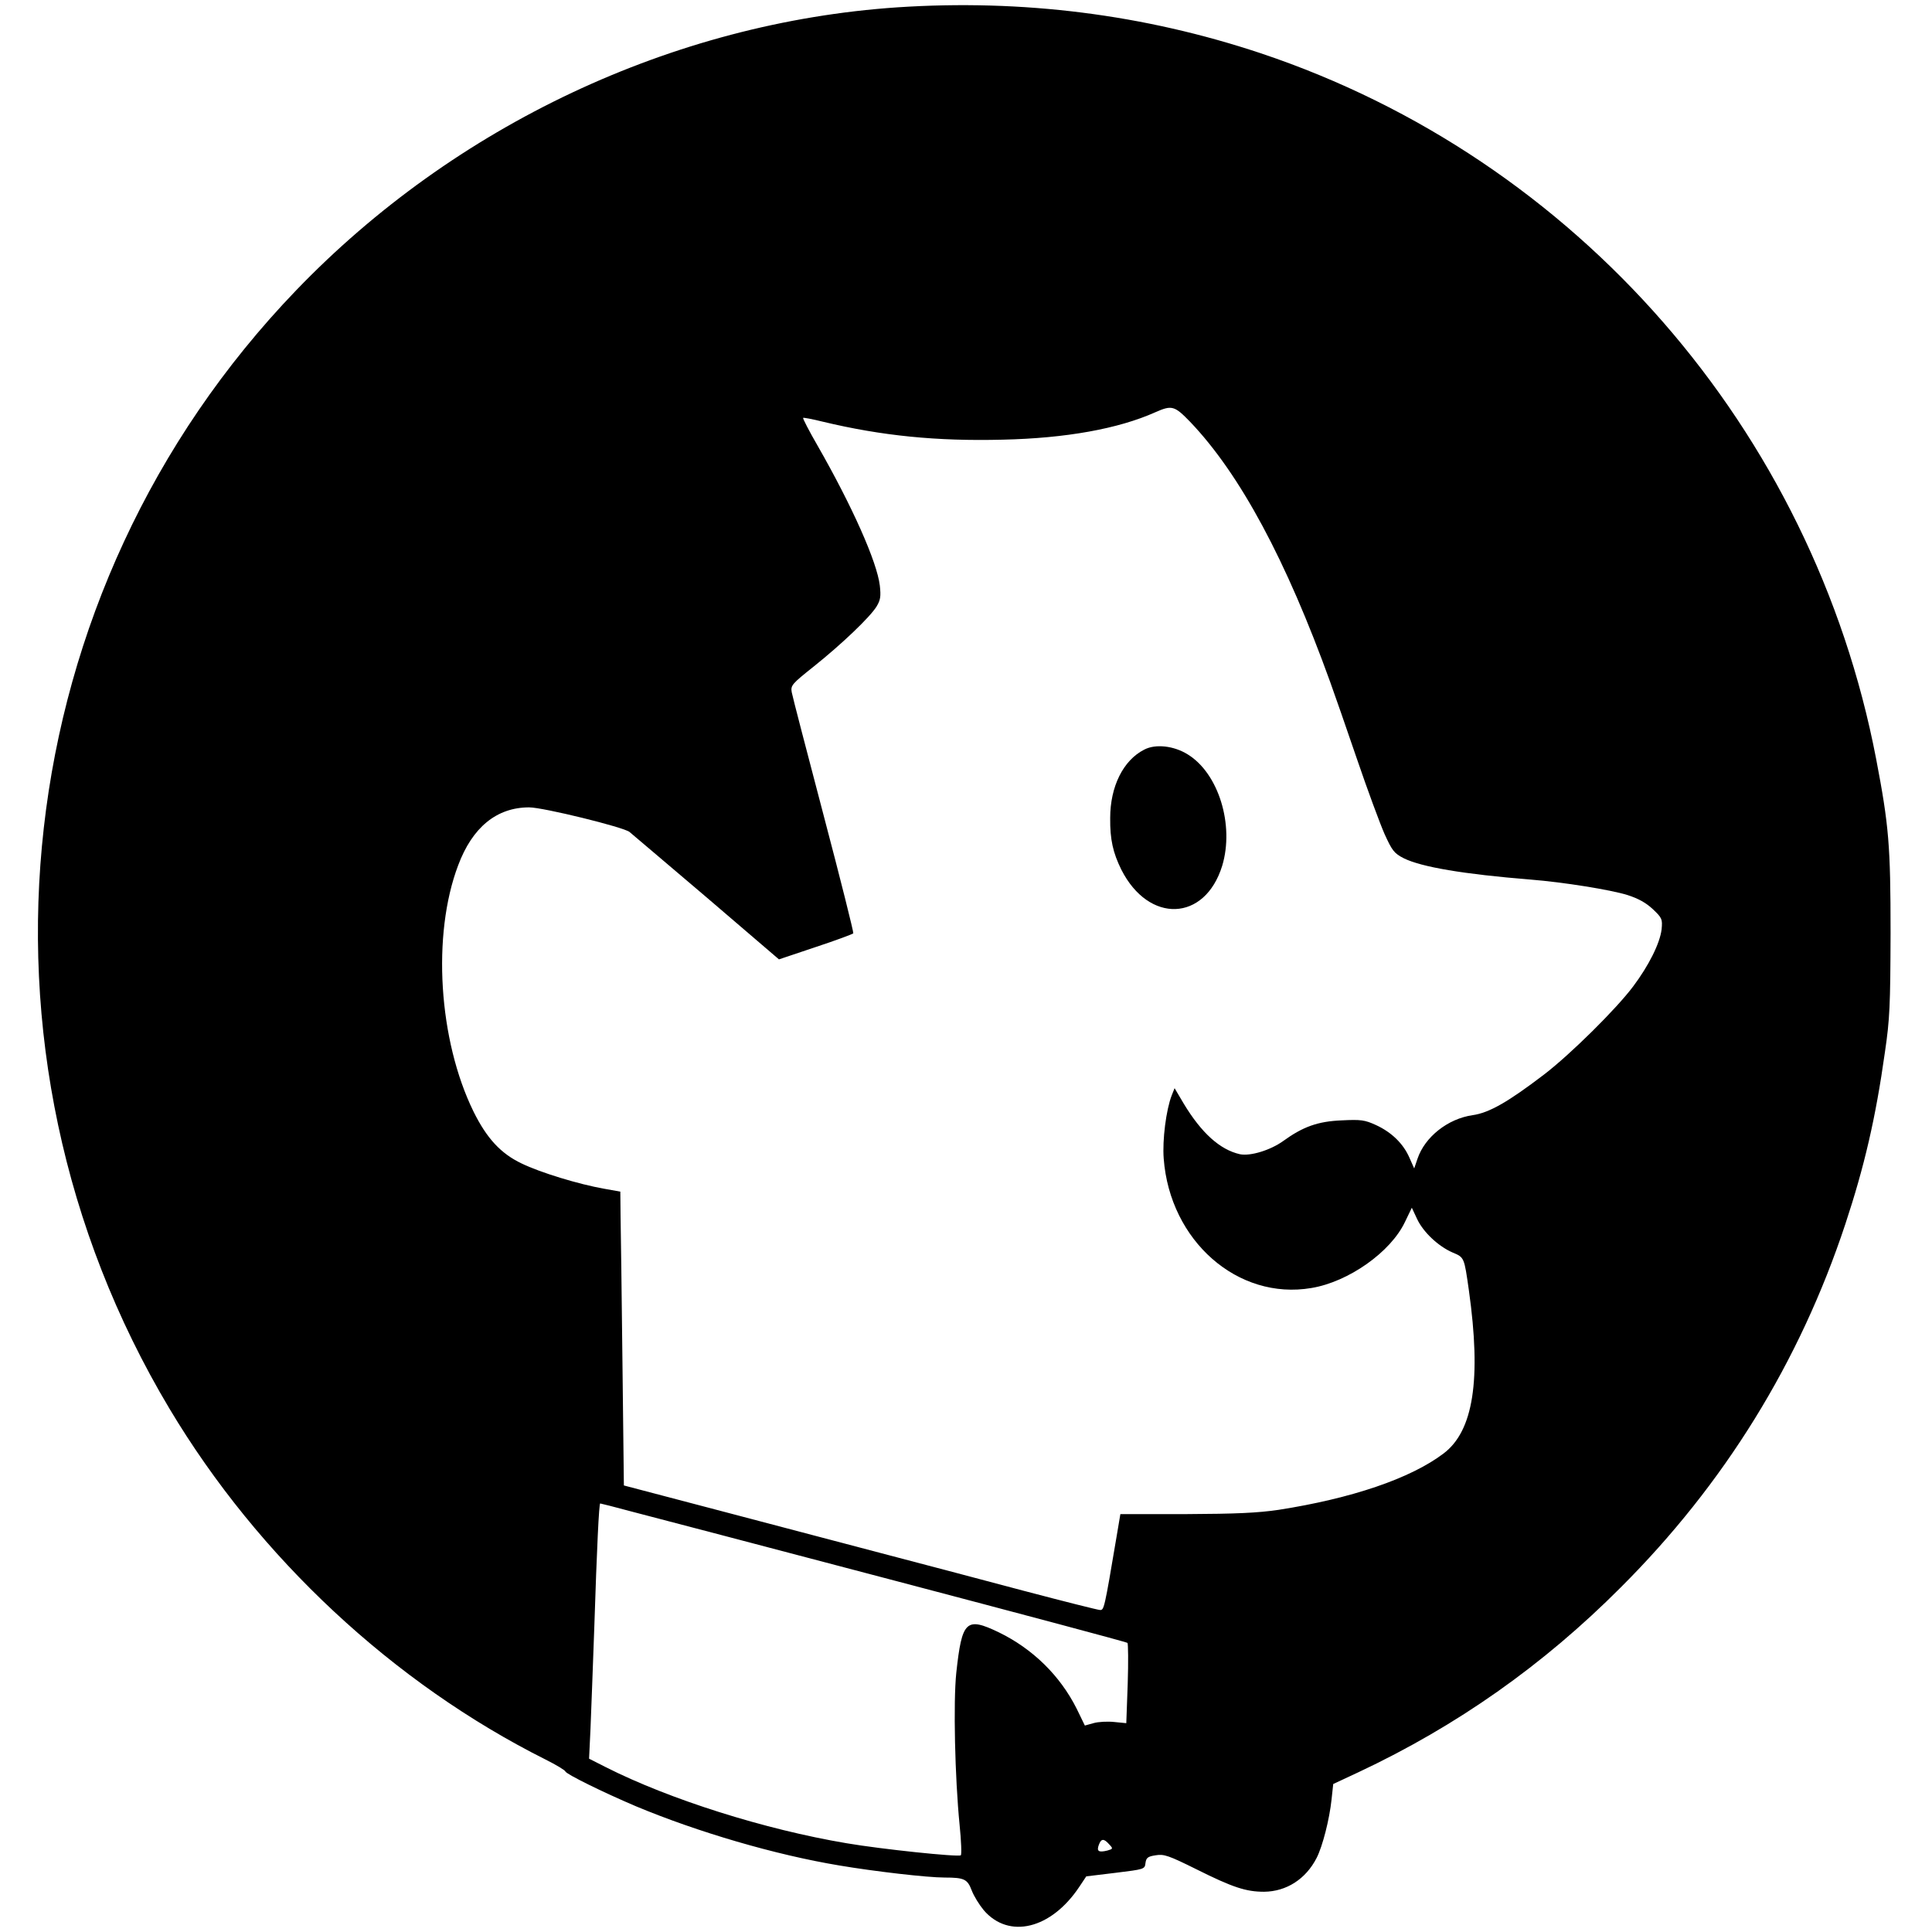
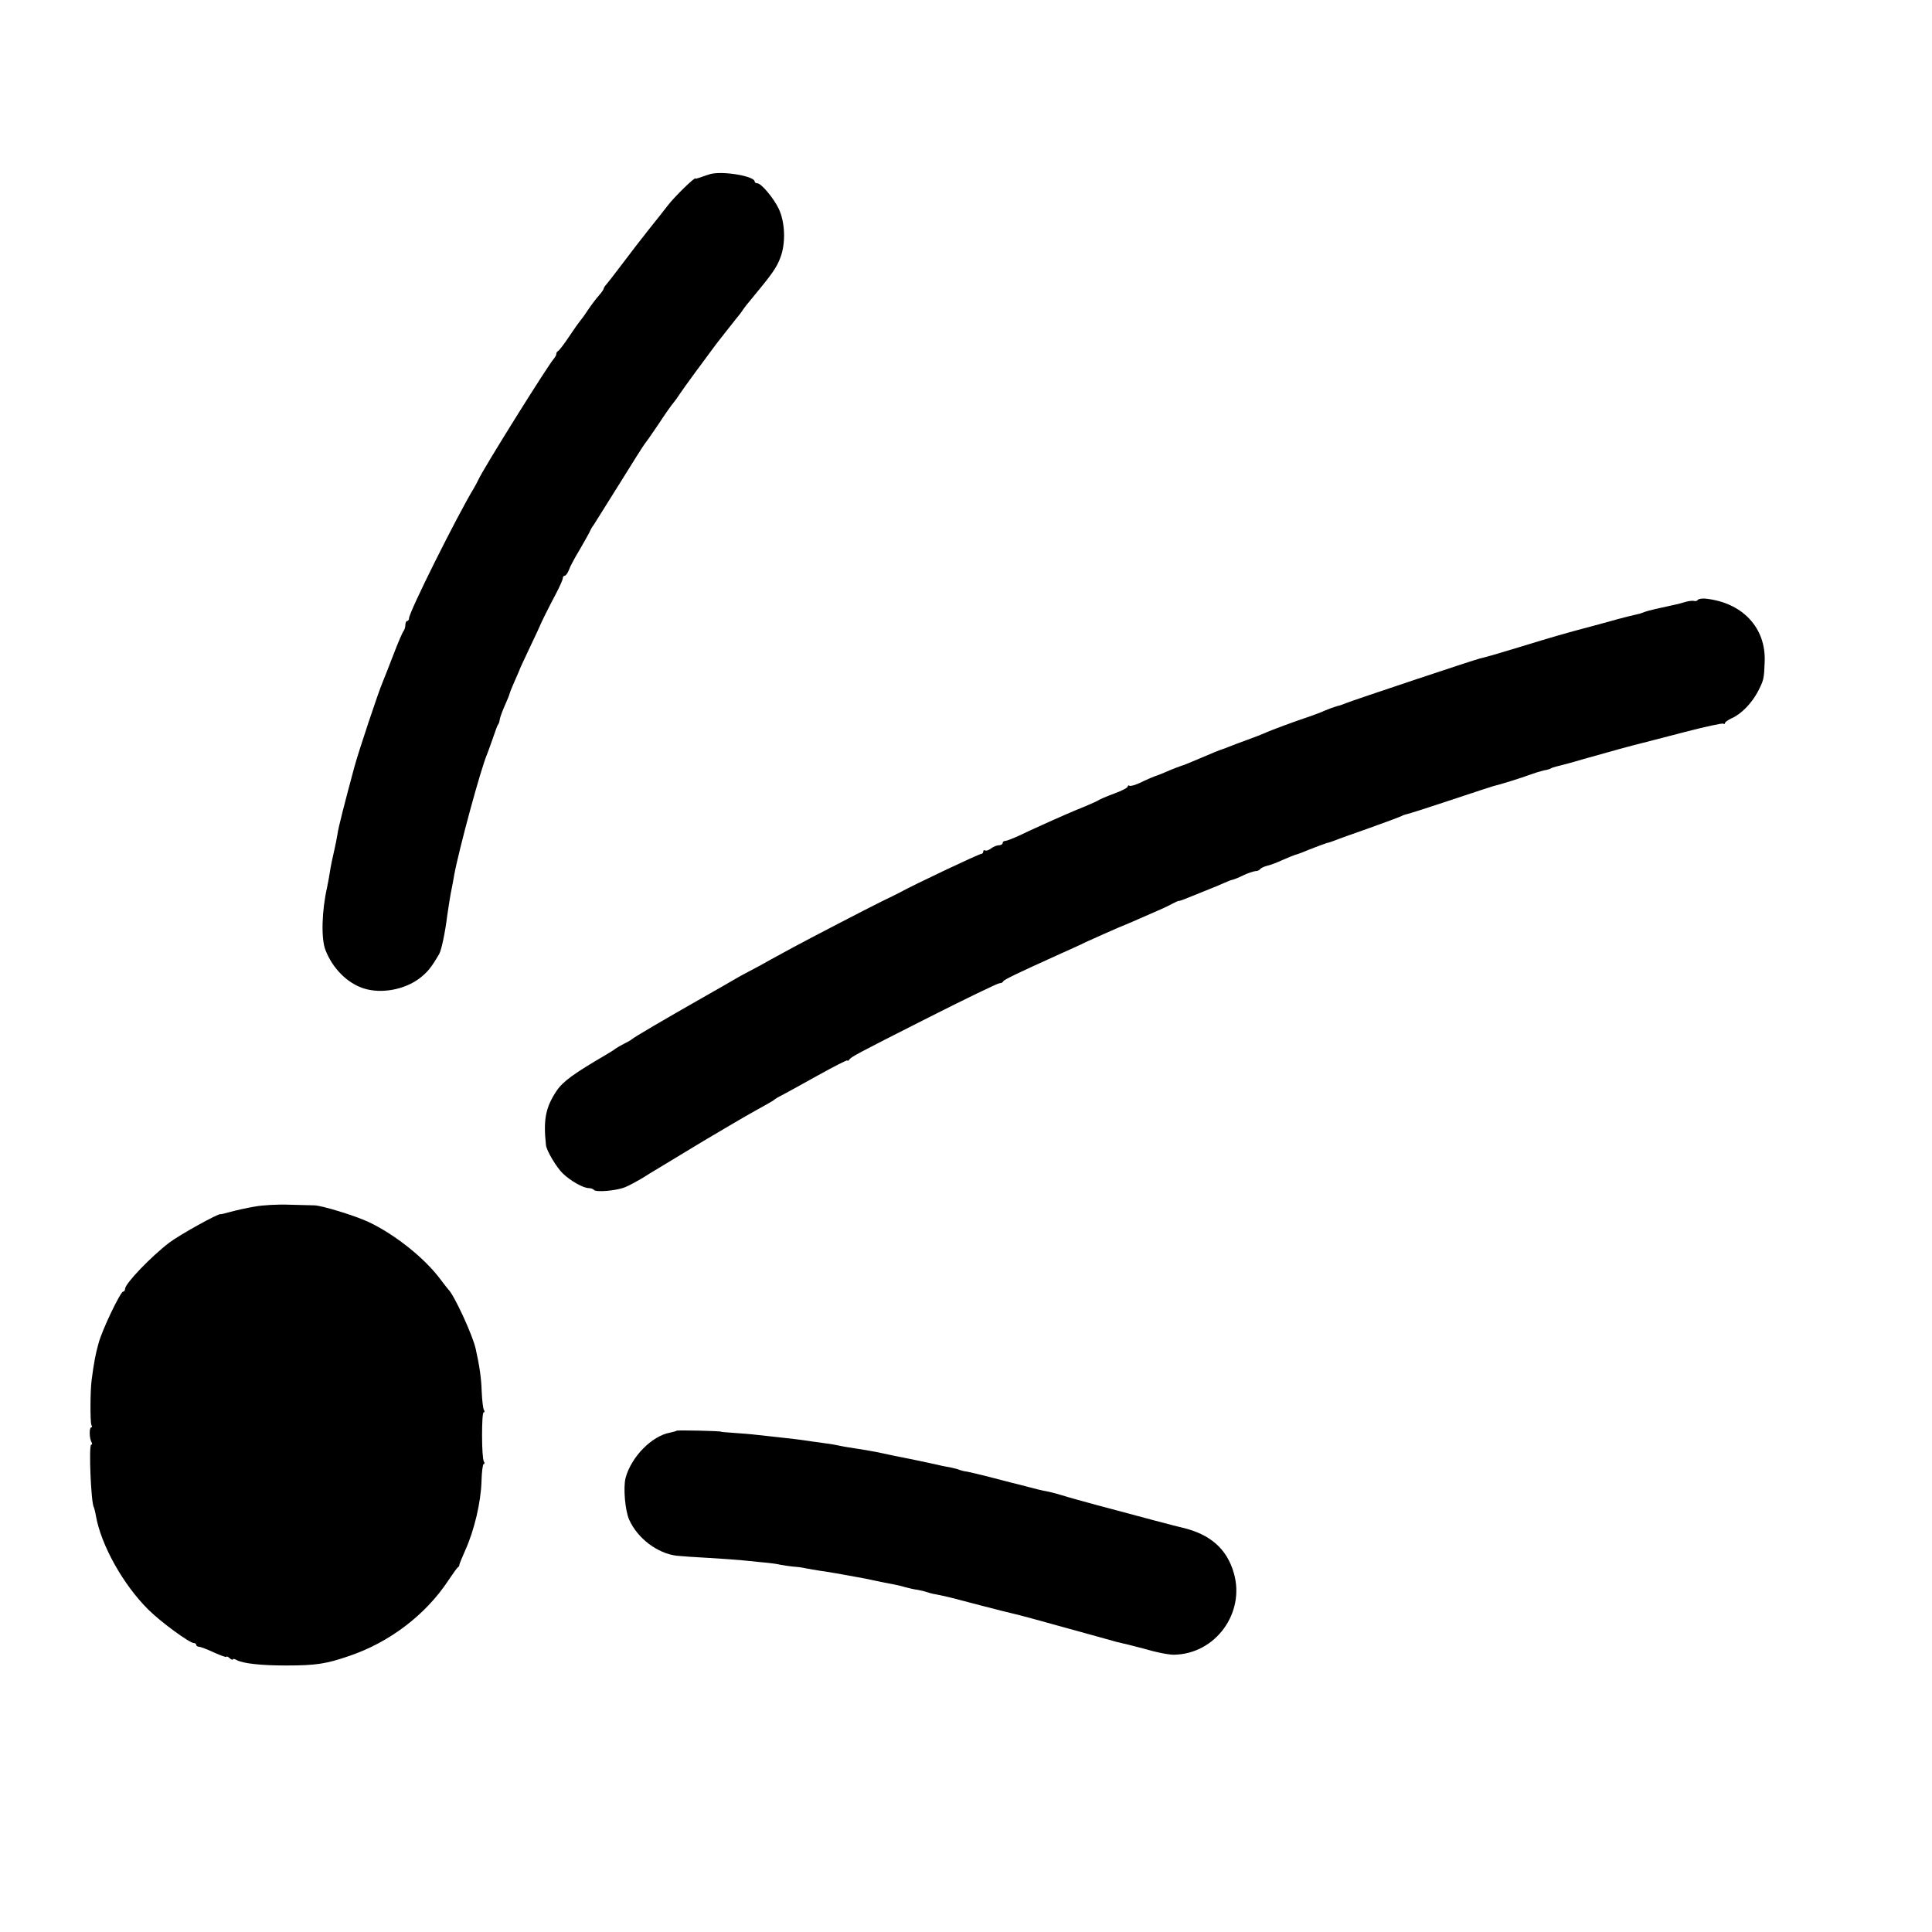
- <svg xmlns="http://www.w3.org/2000/svg" version="1.0" width="816pt" height="816pt" viewBox="0 0 816 816" preserveAspectRatio="xMidYMid meet">
-   <g transform="translate(0,816) scale(0.1,-0.1)" fill="#000000" stroke="none">
-     <path d="M3790 8129 c-947 -64 -1869 -498 -2540 -1196 -1222 -1271 -1440 -3207 -534 -4723 376 -629 946 -1160 1589 -1482 44 -22 82 -45 83 -50 5 -12 157 -87 298 -147 261 -109 588 -205 859 -250 148 -25 371 -51 445 -51 83 0 96 -7 114 -54 9 -24 32 -61 51 -84 106 -123 284 -80 403 98 l30 45 124 15 c121 15 123 15 126 41 3 22 9 28 43 33 35 6 55 -1 172 -59 154 -77 210 -95 286 -95 94 1 176 53 222 143 25 49 54 162 63 247 l7 65 107 50 c415 195 780 452 1107 780 438 437 756 952 949 1535 80 242 128 447 167 725 21 142 23 199 24 505 0 369 -7 453 -61 735 -267 1390 -1265 2534 -2599 2980 -492 164 -1006 229 -1535 194z m1237 -1751 c211 -221 406 -585 591 -1098 17 -47 68 -193 113 -325 45 -132 98 -275 117 -318 32 -70 40 -81 81 -102 75 -37 251 -67 536 -90 138 -11 337 -43 408 -65 47 -15 79 -33 108 -60 39 -37 41 -42 37 -85 -7 -59 -54 -153 -120 -241 -71 -95 -264 -286 -376 -372 -152 -116 -232 -162 -302 -172 -105 -15 -202 -92 -233 -184 l-14 -41 -20 45 c-26 60 -76 108 -141 138 -48 22 -64 24 -145 20 -101 -4 -164 -27 -247 -87 -54 -39 -139 -65 -183 -56 -84 19 -162 89 -237 213 l-39 66 -12 -30 c-24 -62 -40 -189 -34 -267 26 -348 313 -600 624 -547 157 26 335 152 395 279 l29 60 22 -47 c26 -56 90 -116 150 -142 50 -21 49 -20 69 -160 53 -378 19 -594 -107 -689 -140 -106 -389 -190 -697 -238 -89 -13 -178 -17 -391 -18 l-277 0 -16 -95 c-52 -309 -53 -310 -70 -310 -8 0 -151 36 -318 80 -166 44 -422 112 -568 150 -146 38 -458 121 -695 183 l-430 113 -6 520 c-3 285 -7 564 -8 620 l-1 101 -67 12 c-109 19 -272 69 -350 107 -88 42 -147 106 -203 219 -148 302 -176 747 -65 1040 60 161 163 245 300 245 59 0 401 -84 424 -104 9 -7 154 -131 324 -275 l307 -263 155 52 c85 28 157 55 159 58 2 4 -54 228 -125 497 -71 270 -132 504 -135 521 -5 29 0 35 93 109 120 96 237 208 265 253 17 28 19 43 14 89 -12 100 -116 334 -263 591 -36 62 -63 115 -61 117 1 2 39 -5 83 -16 250 -60 482 -83 760 -76 267 6 489 46 645 116 70 31 81 27 147 -41z m-2360 -4602 c70 -18 569 -149 1108 -291 539 -142 983 -260 987 -264 3 -3 4 -81 1 -173 l-6 -166 -51 5 c-28 3 -68 1 -88 -5 l-36 -10 -35 72 c-70 139 -185 252 -329 322 -138 66 -155 49 -179 -171 -13 -124 -6 -441 14 -643 7 -68 9 -126 5 -128 -13 -8 -337 26 -483 51 -345 58 -747 185 -1016 321 l-71 36 6 126 c3 70 10 262 16 427 11 341 20 525 25 525 2 0 62 -15 132 -34z m2018 -1406 c17 -18 16 -19 -8 -26 -37 -9 -46 -3 -36 24 10 27 21 28 44 2z" />
-     <path d="M4833 4994 c-89 -45 -144 -156 -144 -289 -1 -91 12 -147 47 -218 116 -229 353 -220 426 16 52 172 -15 391 -146 471 -58 36 -135 45 -183 20z" />
+ <svg xmlns="http://www.w3.org/2000/svg" version="1.0" width="896pt" height="896pt" viewBox="0 0 896 896" preserveAspectRatio="xMidYMid meet">
+   <g transform="translate(0,896) scale(0.1,-0.1)" fill="#000000" stroke="none">
+     <path d="M3295 8153 c-11 -3 -31 -10 -45 -15 -14 -5 -25 -8 -25 -6 0 10 -96 -83 -128 -125 -12 -16 -51 -65 -87 -110 -36 -45 -92 -118 -125 -162 -33 -44 -66 -86 -72 -93 -7 -7 -13 -17 -13 -20 0 -4 -10 -18 -22 -32 -13 -14 -36 -45 -53 -70 -16 -25 -33 -47 -36 -50 -3 -3 -25 -34 -49 -70 -24 -36 -47 -66 -52 -68 -4 -2 -8 -8 -8 -13 0 -6 -5 -15 -11 -22 -29 -33 -326 -508 -350 -561 -6 -12 -15 -30 -22 -41 -80 -133 -299 -572 -300 -602 0 -7 -4 -13 -9 -13 -4 0 -8 -8 -8 -18 0 -10 -4 -22 -8 -28 -5 -5 -26 -54 -47 -109 -21 -55 -44 -113 -51 -130 -19 -44 -111 -320 -130 -390 -45 -167 -75 -283 -79 -314 -3 -19 -10 -55 -16 -80 -6 -25 -13 -59 -16 -76 -5 -33 -10 -60 -16 -90 -25 -110 -28 -238 -8 -290 33 -86 102 -155 178 -179 81 -26 189 -6 259 47 37 29 53 48 91 113 10 18 27 95 38 184 6 40 14 93 20 120 3 14 8 41 11 60 22 119 124 497 154 565 4 11 17 45 27 75 10 30 20 57 23 60 3 3 7 14 8 25 2 11 13 40 24 65 11 24 21 49 22 55 1 5 12 32 24 59 12 27 22 50 22 51 0 2 21 47 47 102 26 54 47 100 48 103 4 11 37 78 70 140 19 36 35 71 35 78 0 6 4 12 9 12 5 0 14 12 20 28 5 15 26 54 46 87 19 33 41 71 48 85 6 14 15 30 20 35 4 6 57 91 119 190 61 99 114 182 117 185 3 3 33 45 65 93 32 49 64 94 70 100 6 7 20 26 30 42 15 23 111 154 168 230 11 14 68 87 96 122 13 15 26 33 30 40 4 6 21 28 39 49 93 112 115 143 132 189 26 67 22 166 -8 228 -25 51 -81 117 -99 117 -7 0 -12 4 -12 8 0 25 -146 50 -205 35z" />
+     <path d="M7874 6178 c-3 -5 -11 -7 -17 -5 -7 2 -25 0 -42 -5 -16 -5 -39 -11 -50 -13 -71 -15 -122 -27 -135 -32 -8 -3 -19 -7 -25 -9 -5 -1 -30 -7 -55 -13 -25 -7 -52 -13 -60 -16 -8 -2 -58 -16 -110 -30 -133 -35 -176 -48 -330 -95 -135 -41 -155 -46 -187 -54 -27 -6 -595 -196 -618 -206 -11 -5 -31 -12 -45 -15 -14 -4 -38 -13 -55 -20 -16 -8 -50 -20 -75 -29 -61 -20 -180 -64 -205 -76 -11 -5 -47 -19 -80 -31 -33 -12 -71 -26 -85 -32 -14 -6 -29 -11 -35 -13 -5 -1 -47 -18 -93 -38 -45 -19 -83 -35 -85 -35 -2 0 -52 -18 -87 -34 -14 -6 -27 -11 -30 -12 -19 -6 -51 -20 -84 -36 -22 -10 -43 -16 -48 -13 -4 3 -8 1 -8 -4 0 -5 -28 -20 -62 -32 -35 -13 -68 -27 -73 -31 -6 -4 -33 -16 -61 -28 -28 -11 -73 -30 -100 -42 -27 -12 -73 -32 -101 -45 -29 -13 -77 -35 -106 -49 -30 -14 -59 -25 -65 -25 -7 0 -12 -4 -12 -10 0 -5 -8 -10 -17 -10 -10 0 -27 -7 -37 -15 -10 -8 -23 -12 -27 -9 -5 3 -9 0 -9 -5 0 -6 -4 -11 -9 -11 -11 0 -321 -147 -376 -178 -11 -6 -49 -25 -85 -42 -73 -36 -327 -168 -407 -211 -29 -16 -79 -43 -110 -60 -31 -18 -78 -43 -103 -56 -25 -13 -52 -28 -60 -33 -8 -5 -76 -44 -150 -86 -167 -95 -323 -186 -330 -194 -3 -3 -18 -12 -35 -20 -16 -8 -34 -19 -40 -23 -5 -5 -27 -18 -47 -30 -145 -85 -196 -121 -226 -165 -51 -76 -63 -133 -50 -252 2 -26 49 -104 78 -132 35 -34 95 -68 120 -68 10 0 21 -4 24 -8 8 -13 109 -4 147 13 19 8 52 26 74 39 22 14 58 36 80 49 22 13 114 69 205 124 91 54 201 119 245 143 44 24 82 46 85 49 3 3 18 13 35 21 16 8 91 50 167 92 76 42 138 74 138 70 0 -4 4 -2 8 3 10 14 26 23 370 197 172 87 319 158 327 158 7 0 15 3 17 8 4 9 59 35 273 132 28 12 82 37 122 56 40 18 100 45 135 60 35 14 83 35 108 46 25 11 61 27 80 35 19 8 49 22 65 31 17 9 31 15 33 14 1 -1 19 5 40 14 20 8 60 24 87 35 28 11 64 26 82 34 17 8 35 15 40 15 4 1 26 9 48 20 22 11 48 19 57 20 9 0 19 4 22 9 3 5 18 12 33 16 15 3 48 16 72 27 25 11 50 21 56 23 5 1 19 6 30 10 48 20 120 47 125 47 3 0 16 5 30 10 14 6 87 32 164 59 76 27 142 52 147 55 5 3 17 7 26 9 10 2 101 31 203 65 102 34 190 63 195 64 31 7 136 40 170 53 22 8 51 17 64 20 14 2 28 6 33 9 4 3 16 7 25 9 10 2 68 17 128 35 105 30 243 68 275 75 8 2 93 24 189 49 96 25 178 43 183 40 4 -3 8 -2 8 3 0 4 14 14 31 22 44 19 92 69 120 121 29 56 30 61 33 140 7 160 -105 277 -277 294 -16 1 -31 -2 -33 -6z" />
+     <path d="M1180 3364 c-36 -6 -85 -17 -110 -24 -25 -7 -46 -12 -48 -11 -9 4 -188 -95 -237 -132 -85 -65 -204 -189 -205 -214 0 -7 -4 -13 -9 -13 -12 0 -97 -176 -114 -240 -14 -49 -22 -93 -32 -170 -7 -52 -7 -198 -1 -209 4 -6 3 -11 -1 -11 -10 0 -9 -53 2 -69 3 -6 3 -11 -2 -11 -12 0 -1 -269 12 -290 2 -4 7 -22 10 -41 24 -135 126 -318 243 -434 56 -56 191 -155 211 -155 6 0 11 -4 11 -8 0 -5 6 -9 13 -9 6 0 38 -12 70 -27 31 -14 57 -23 57 -20 0 4 7 1 15 -6 8 -7 15 -9 15 -6 0 4 8 3 18 -3 30 -16 113 -25 227 -25 139 0 187 7 294 44 187 63 355 191 460 350 20 30 40 58 44 61 5 3 8 8 7 10 -1 2 12 34 28 70 42 93 72 222 75 318 1 44 6 81 10 81 5 0 5 6 1 12 -11 17 -11 228 -1 228 5 0 5 5 1 12 -4 6 -8 44 -10 84 -2 63 -10 119 -28 199 -13 61 -101 252 -127 275 -3 3 -18 23 -35 45 -73 99 -212 210 -335 268 -62 29 -218 77 -252 77 -12 0 -65 2 -117 3 -52 2 -124 -2 -160 -9z" />
+     <path d="M3138 2325 c-2 -2 -15 -6 -30 -9 -85 -15 -181 -113 -207 -211 -11 -45 -2 -151 17 -193 39 -87 131 -156 220 -167 20 -2 87 -7 147 -10 61 -4 126 -8 145 -10 19 -2 64 -6 100 -10 36 -3 76 -8 90 -12 14 -3 39 -6 55 -8 17 -1 44 -4 60 -8 17 -3 48 -9 70 -12 36 -5 101 -16 175 -30 14 -2 48 -9 75 -15 28 -6 64 -13 80 -16 17 -3 44 -9 60 -14 17 -5 44 -11 60 -13 17 -3 37 -8 45 -11 8 -3 26 -8 40 -10 52 -10 78 -17 210 -52 74 -19 144 -37 155 -39 11 -2 119 -31 240 -65 121 -33 227 -63 235 -65 8 -2 33 -8 55 -13 22 -6 72 -18 110 -29 39 -10 84 -18 100 -17 192 3 331 194 277 379 -32 112 -110 180 -238 210 -20 4 -193 50 -394 104 -63 17 -139 38 -167 47 -29 9 -63 17 -75 19 -13 2 -50 11 -83 20 -33 9 -67 17 -75 19 -8 2 -53 14 -100 26 -47 12 -94 23 -105 25 -11 1 -27 5 -35 8 -8 4 -26 8 -40 11 -14 2 -57 11 -95 20 -39 8 -82 17 -95 20 -27 5 -120 24 -160 33 -14 2 -34 6 -45 8 -77 12 -103 16 -125 21 -14 3 -41 8 -60 10 -19 3 -48 7 -65 9 -51 8 -108 15 -150 19 -22 3 -67 7 -100 11 -33 4 -85 8 -115 10 -30 2 -55 4 -55 5 0 4 -204 8 -207 5z" />
  </g>
</svg>
